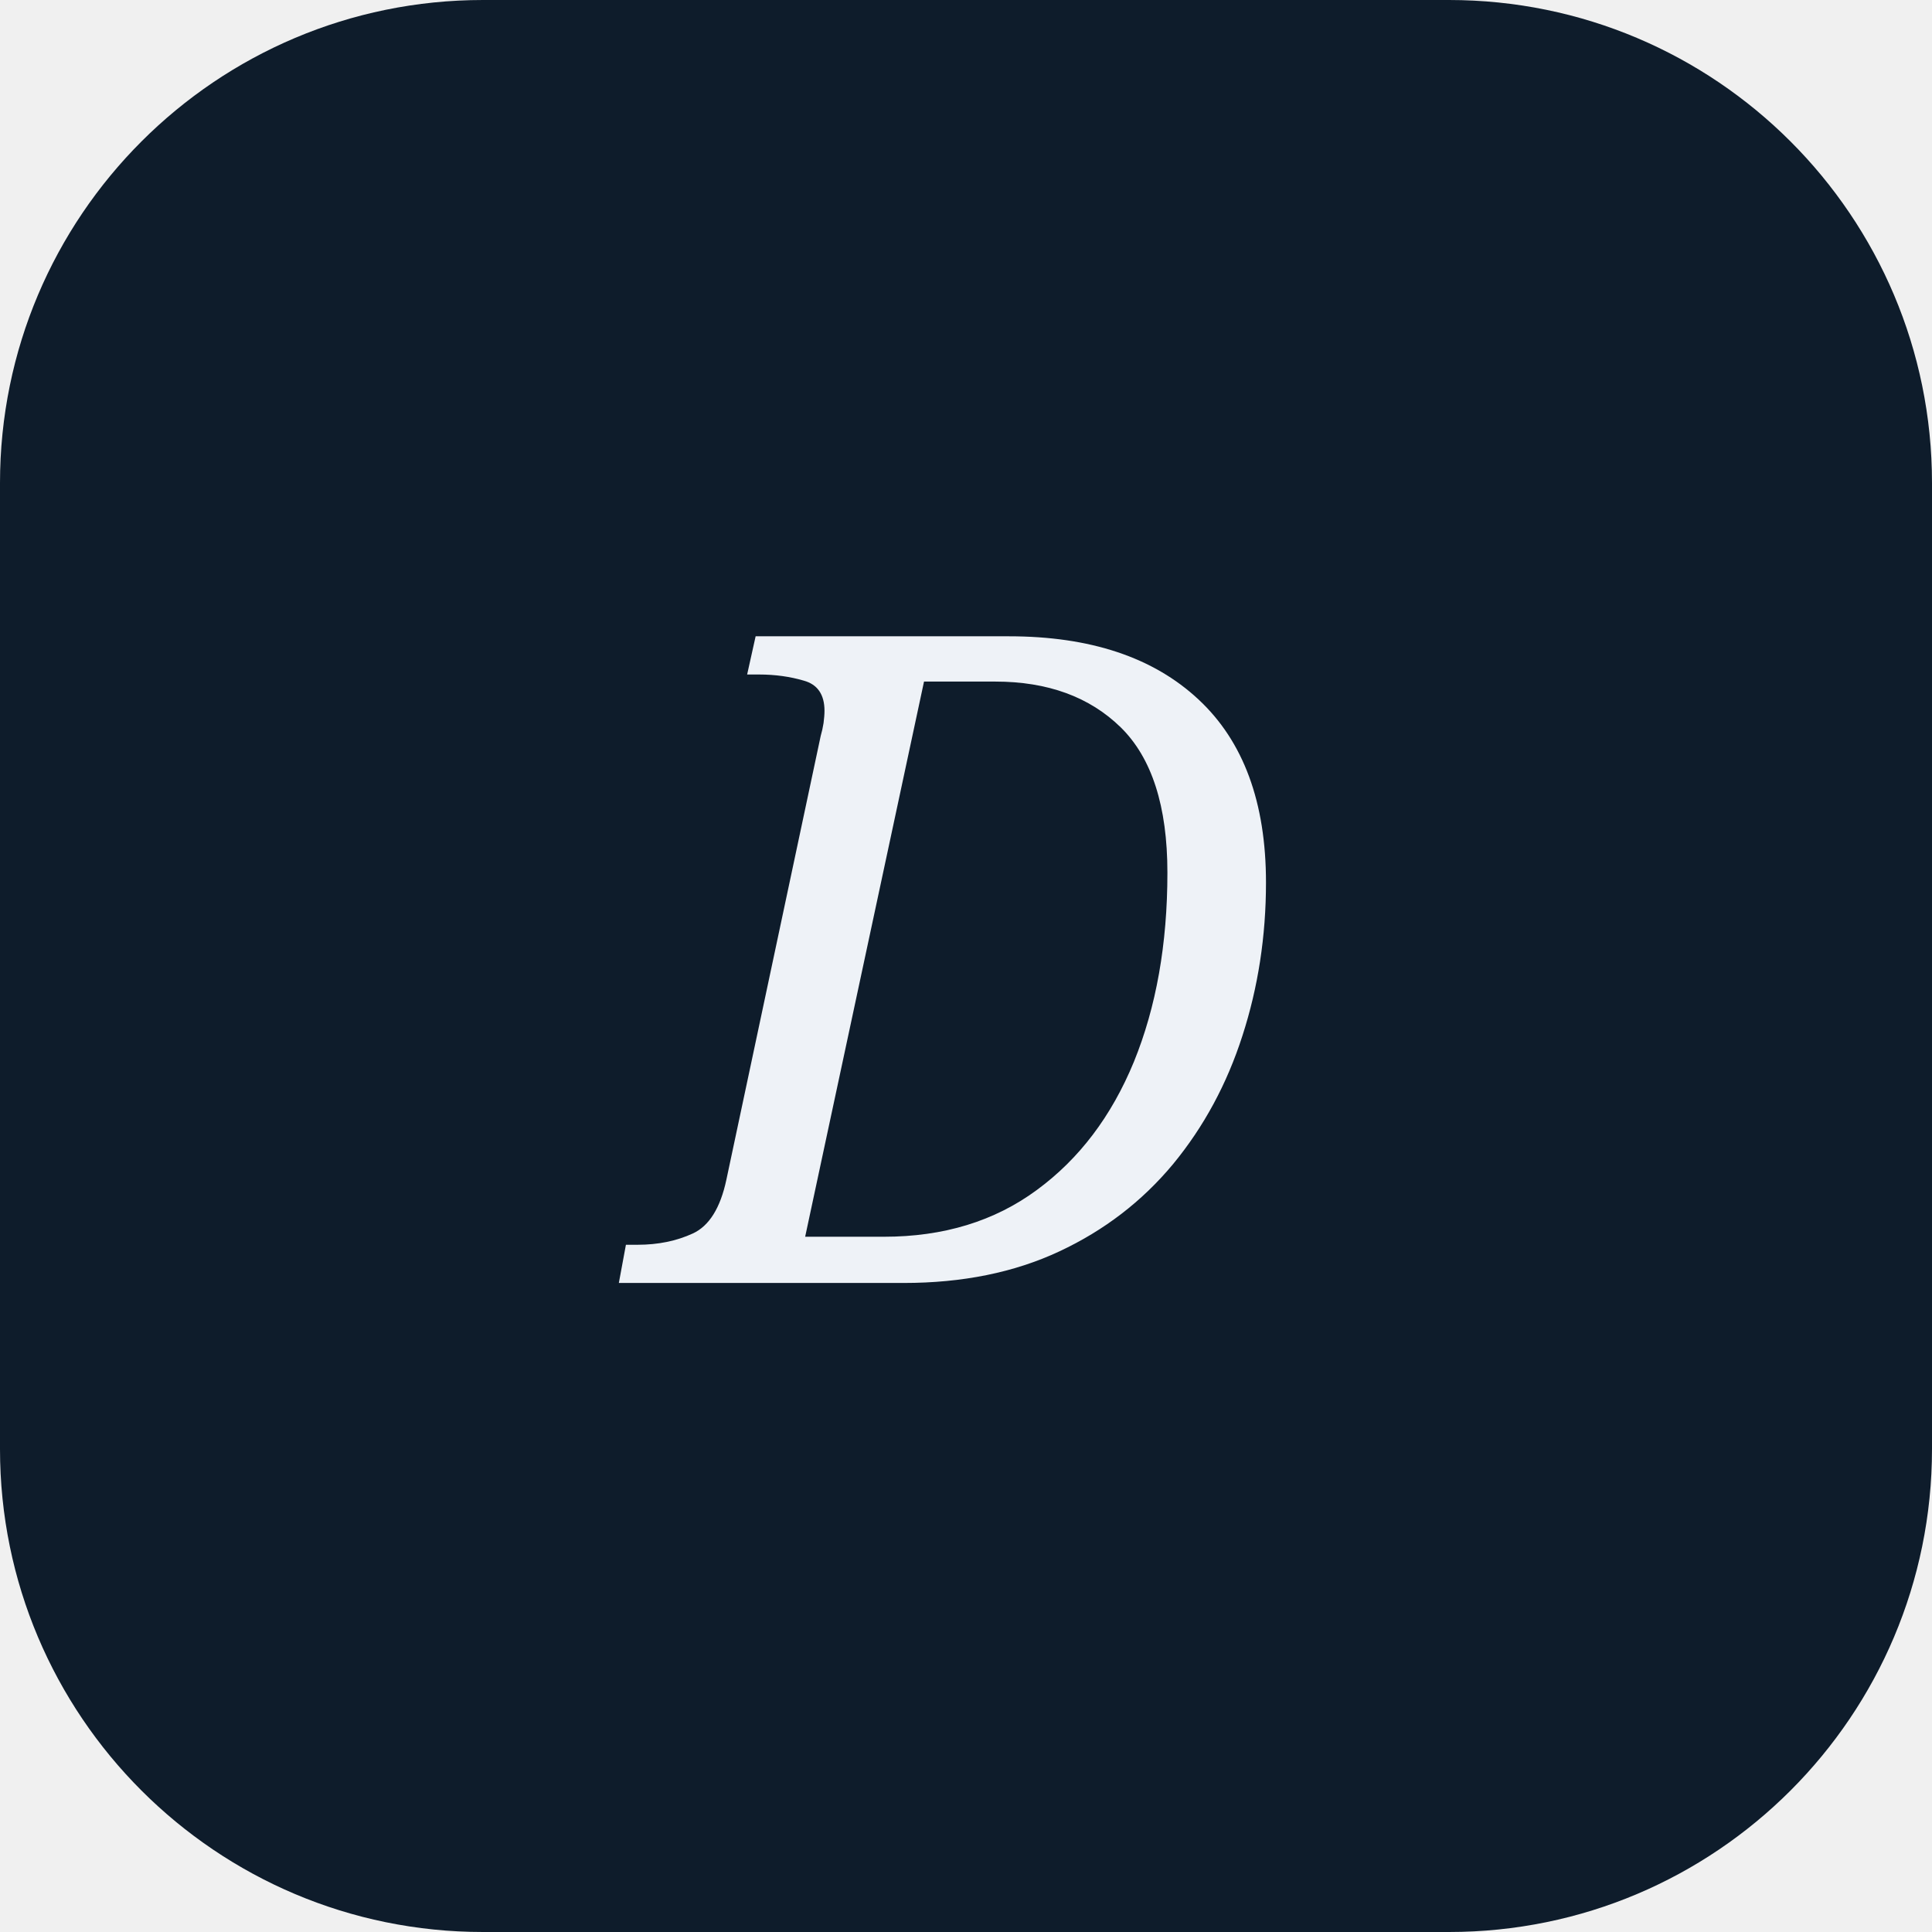
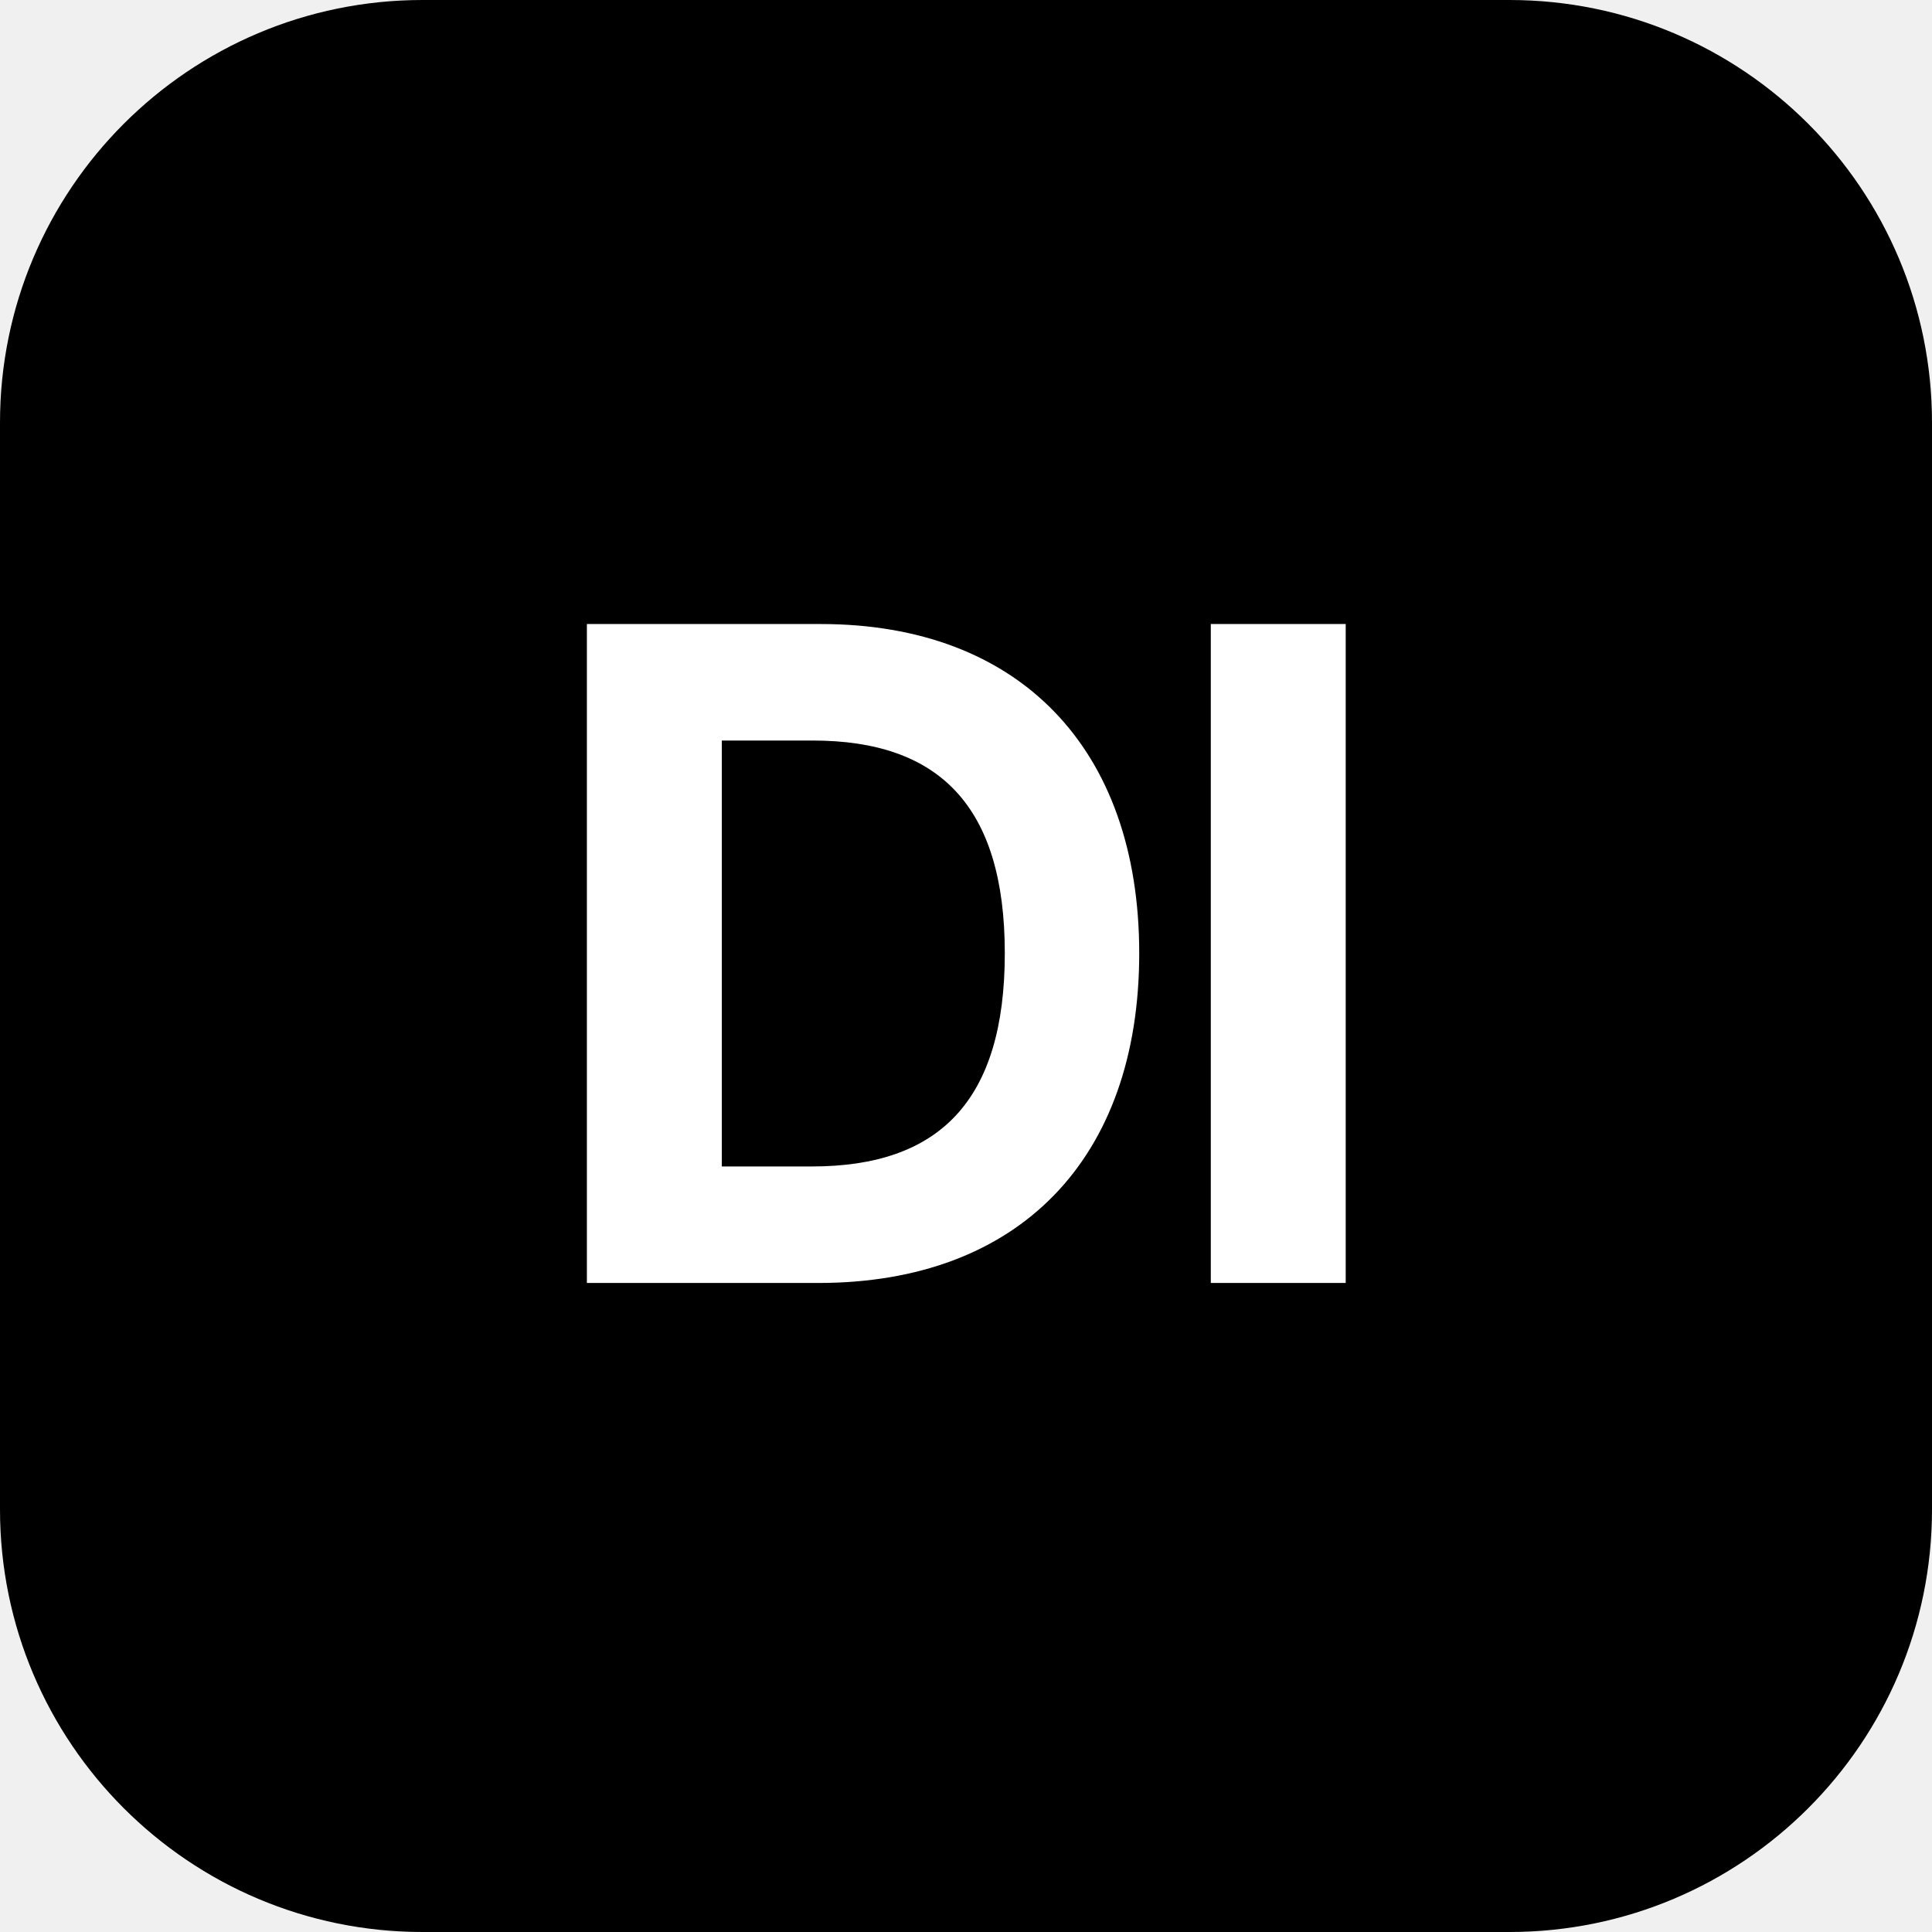
<svg xmlns="http://www.w3.org/2000/svg" viewBox="0 0 64 64">
-   <rect width="64" height="64" rx="16" fill="#0e1c2b" />
-   <text x="50%" y="50%" dy="0.35em" text-anchor="middle" fill="#eef2f7" font-family="Georgia, serif" font-style="italic" font-size="30">D</text>
+   <rect width="64" height="64" rx="14" fill="#000000" />
+   <text x="50%" y="50%" dy="0.35em" text-anchor="middle" fill="#ffffff" font-family="Inter, 'Helvetica Neue', Arial, sans-serif" font-weight="700" font-size="30" letter-spacing="-1">DI</text>
</svg>
